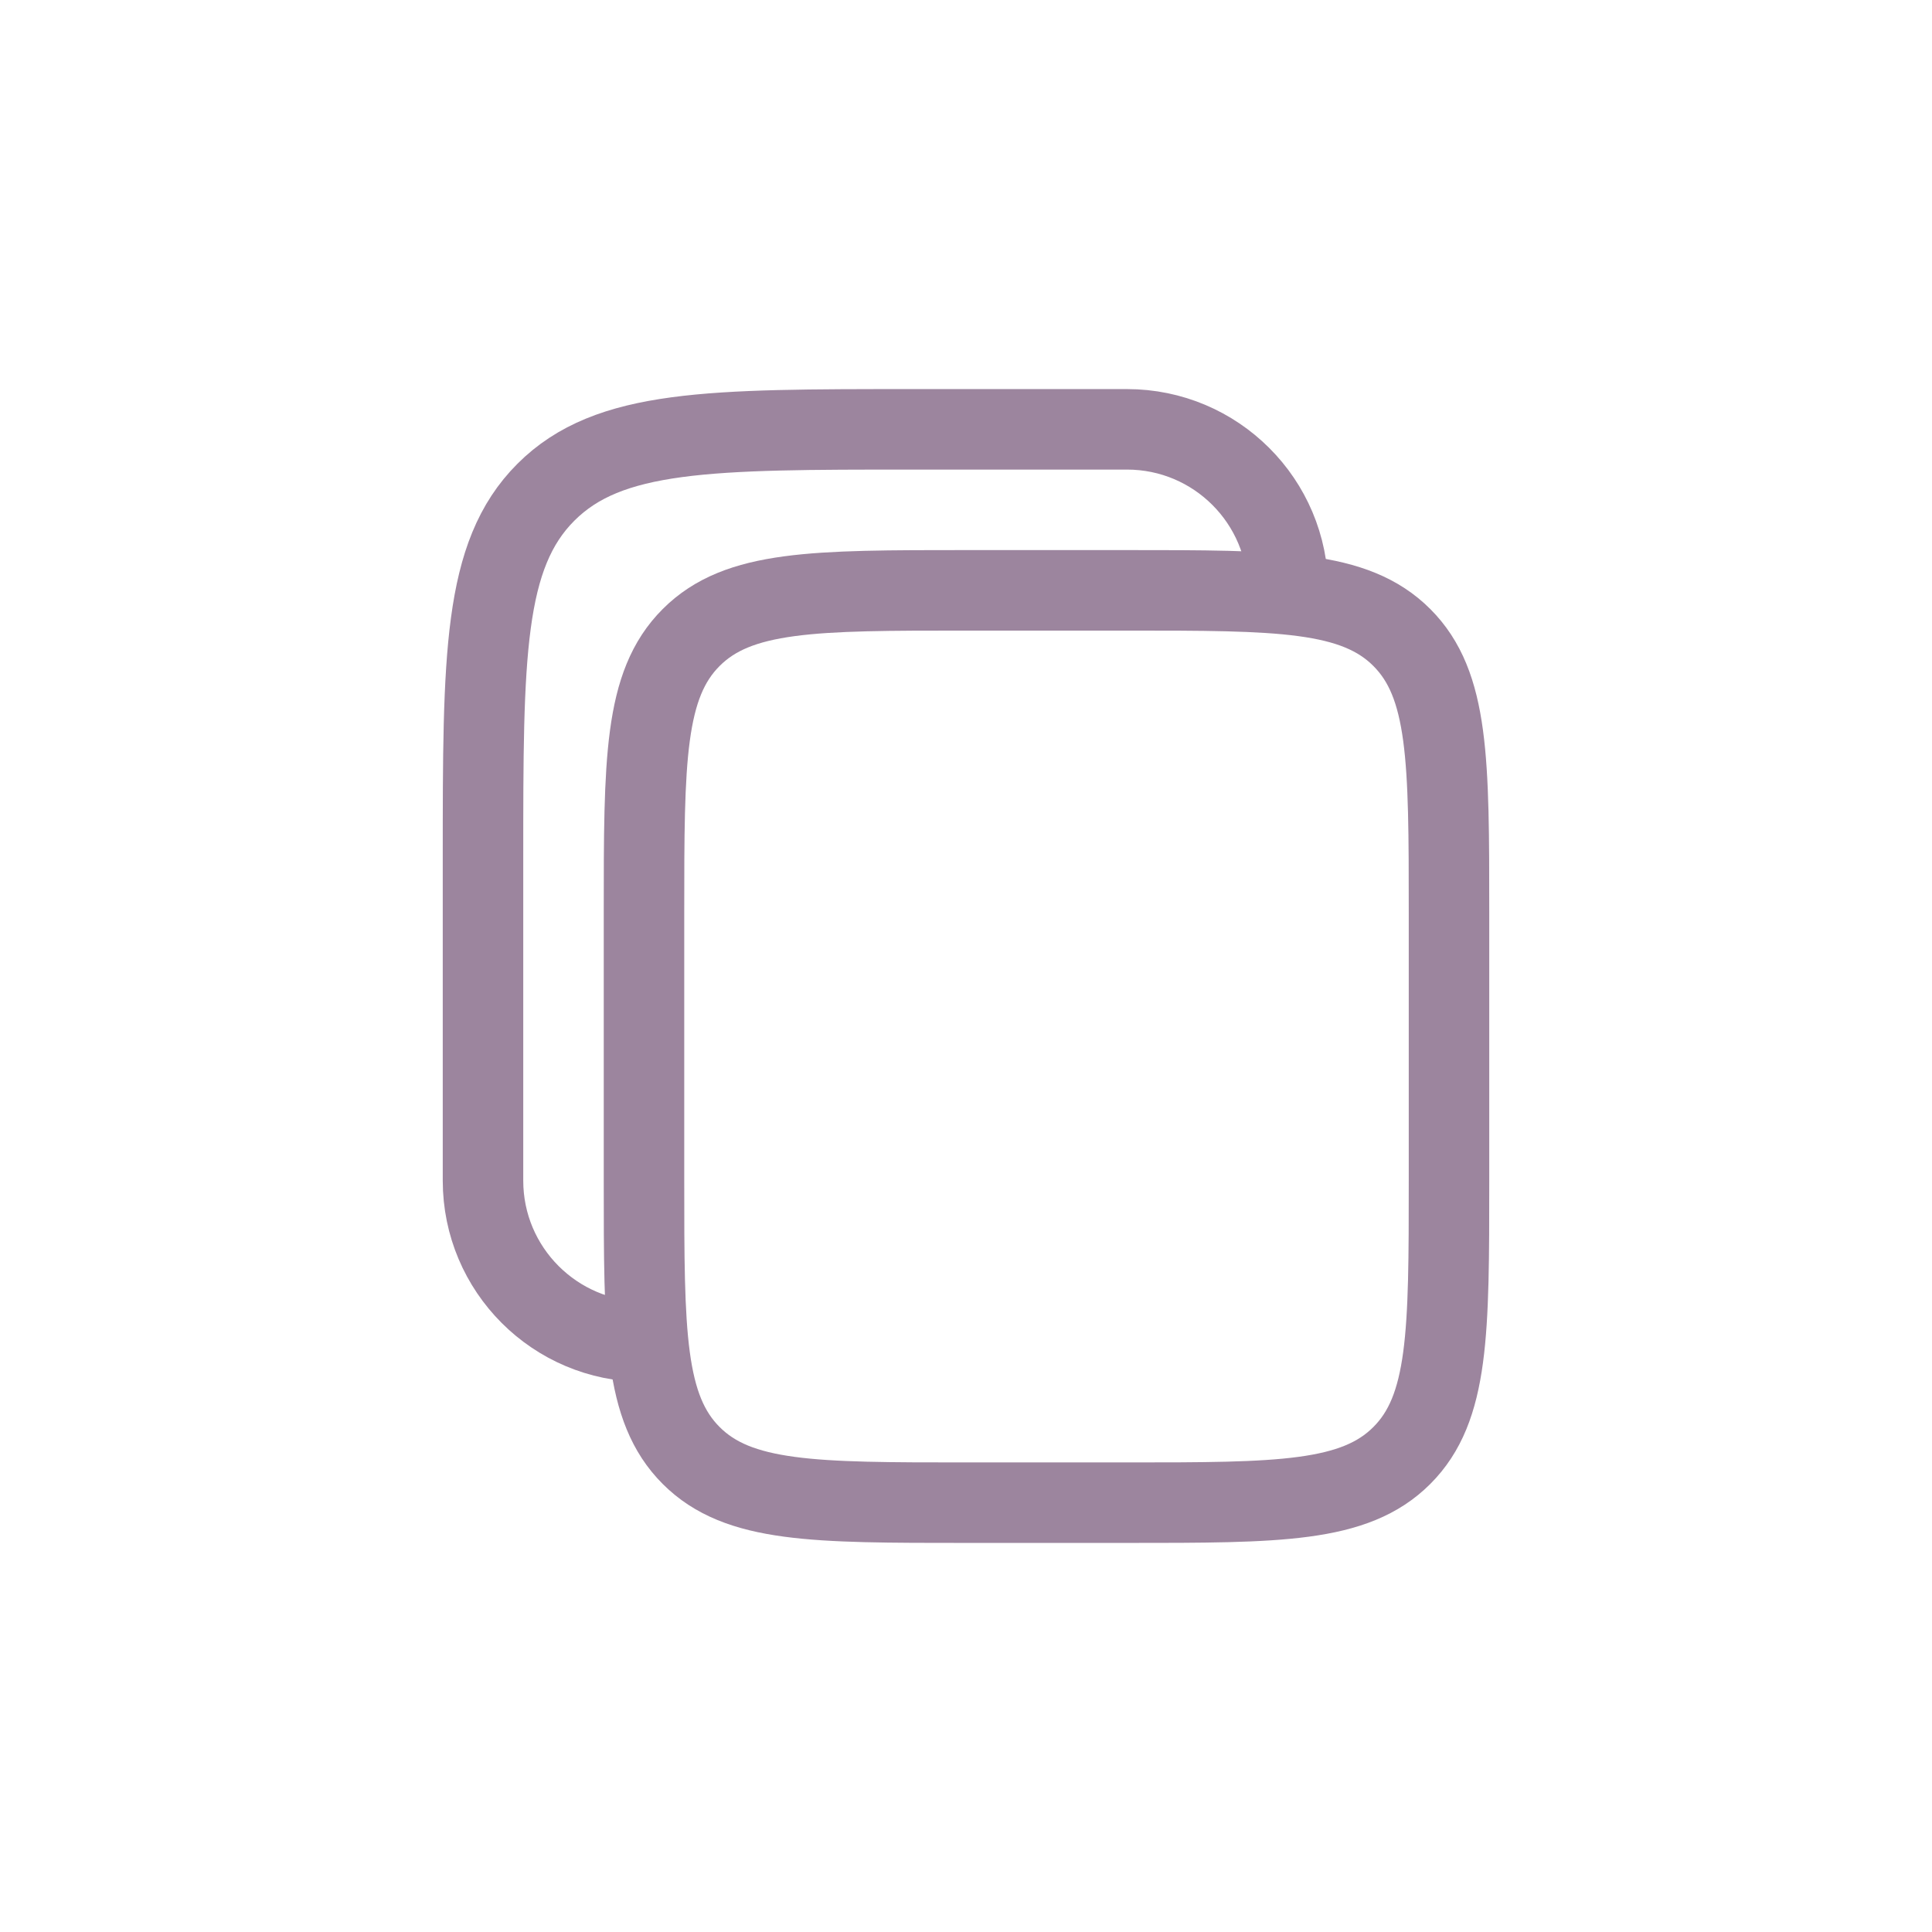
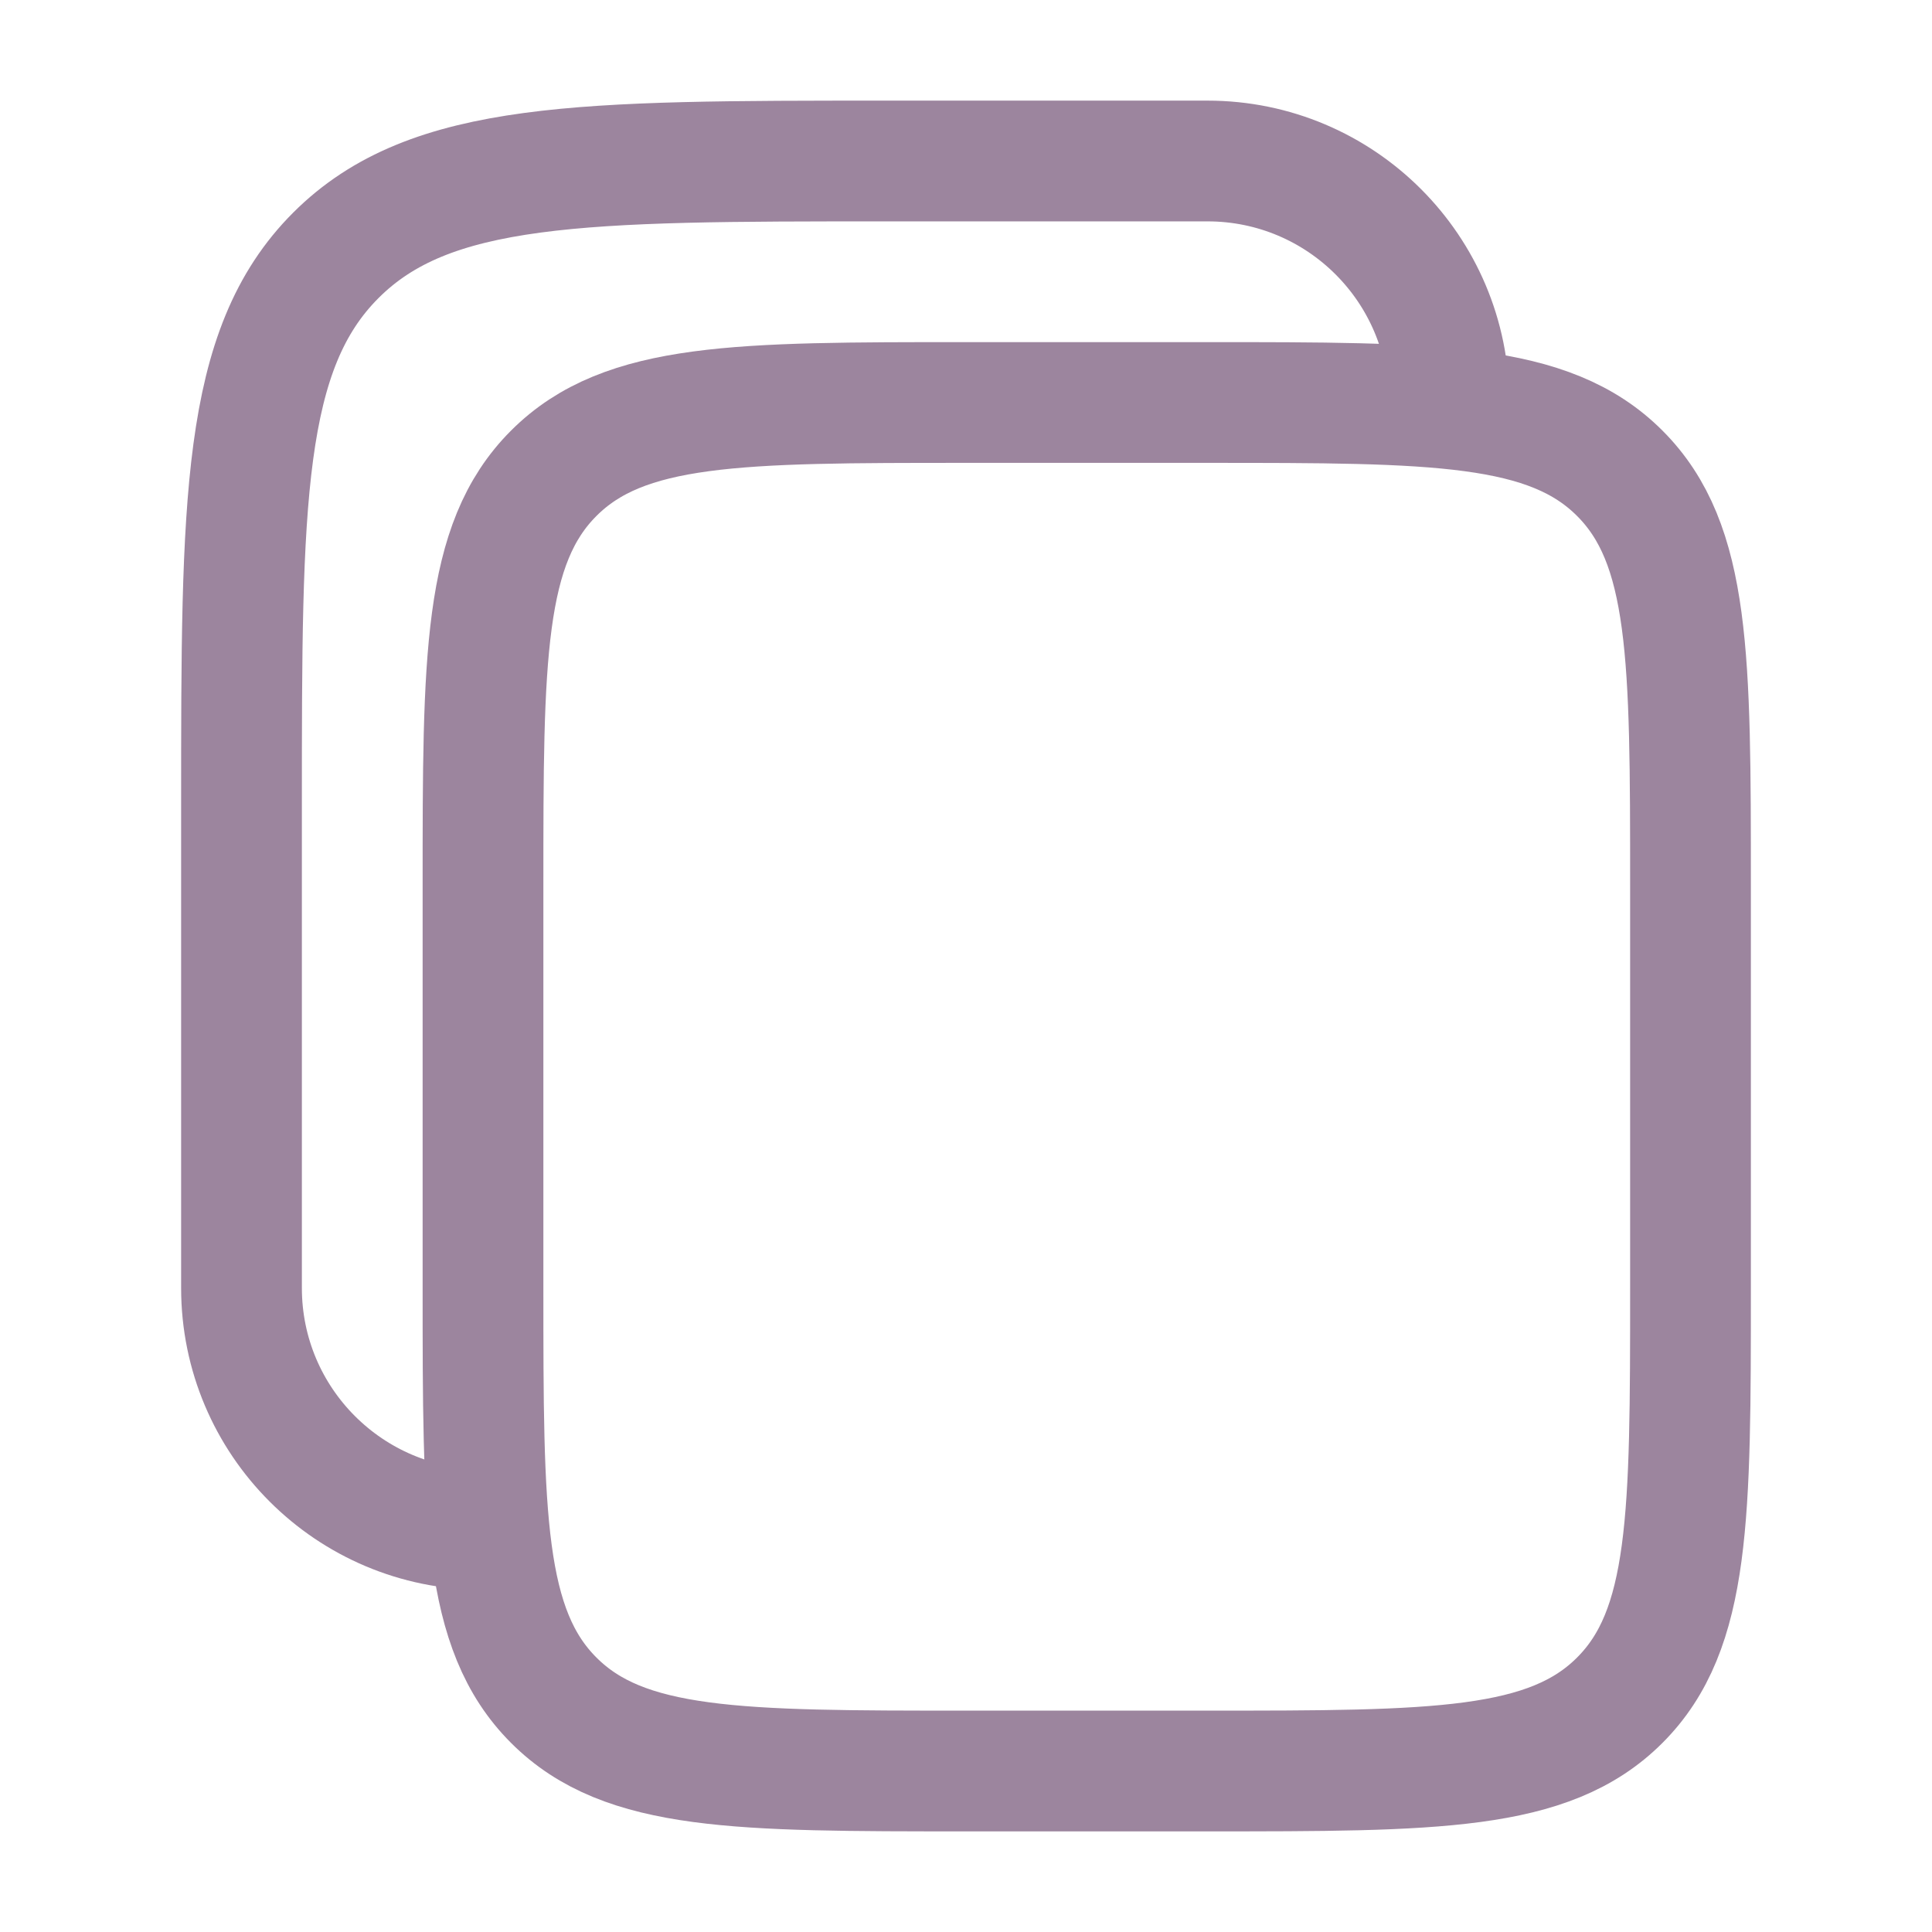
- <svg xmlns="http://www.w3.org/2000/svg" width="36" height="36" viewBox="0 0 36 36" fill="none">
-   <path d="M12 17C12 14.172 12 12.757 12.879 11.879C13.757 11 15.172 11 18 11H21C23.828 11 25.243 11 26.121 11.879C27 12.757 27 14.172 27 17V22C27 24.828 27 26.243 26.121 27.121C25.243 28 23.828 28 21 28H18C15.172 28 13.757 28 12.879 27.121C12 26.243 12 24.828 12 22V17Z" stroke="#9C859E" stroke-width="1.5" />
-   <path d="M12 25C10.343 25 9 23.657 9 22V16C9 12.229 9 10.343 10.172 9.172C11.343 8 13.229 8 17 8H21C22.657 8 24 9.343 24 11" stroke="#9C859E" stroke-width="1.5" />
+ <svg xmlns="http://www.w3.org/2000/svg" width="24" height="24" viewBox="0 0 24 24" fill="none">
+   <path d="M6 11C6 8.172 6 6.757 6.879 5.879C7.757 5 9.172 5 12 5H15C17.828 5 19.243 5 20.121 5.879C21 6.757 21 8.172 21 11V16C21 18.828 21 20.243 20.121 21.121C19.243 22 17.828 22 15 22H12C9.172 22 7.757 22 6.879 21.121C6 20.243 6 18.828 6 16V11Z" stroke="#9C859E" stroke-width="1.5" />
+   <path d="M6 19C4.343 19 3 17.657 3 16V10C3 6.229 3 4.343 4.172 3.172C5.343 2 7.229 2 11 2H15C16.657 2 18 3.343 18 5" stroke="#9C859E" stroke-width="1.5" />
</svg>
